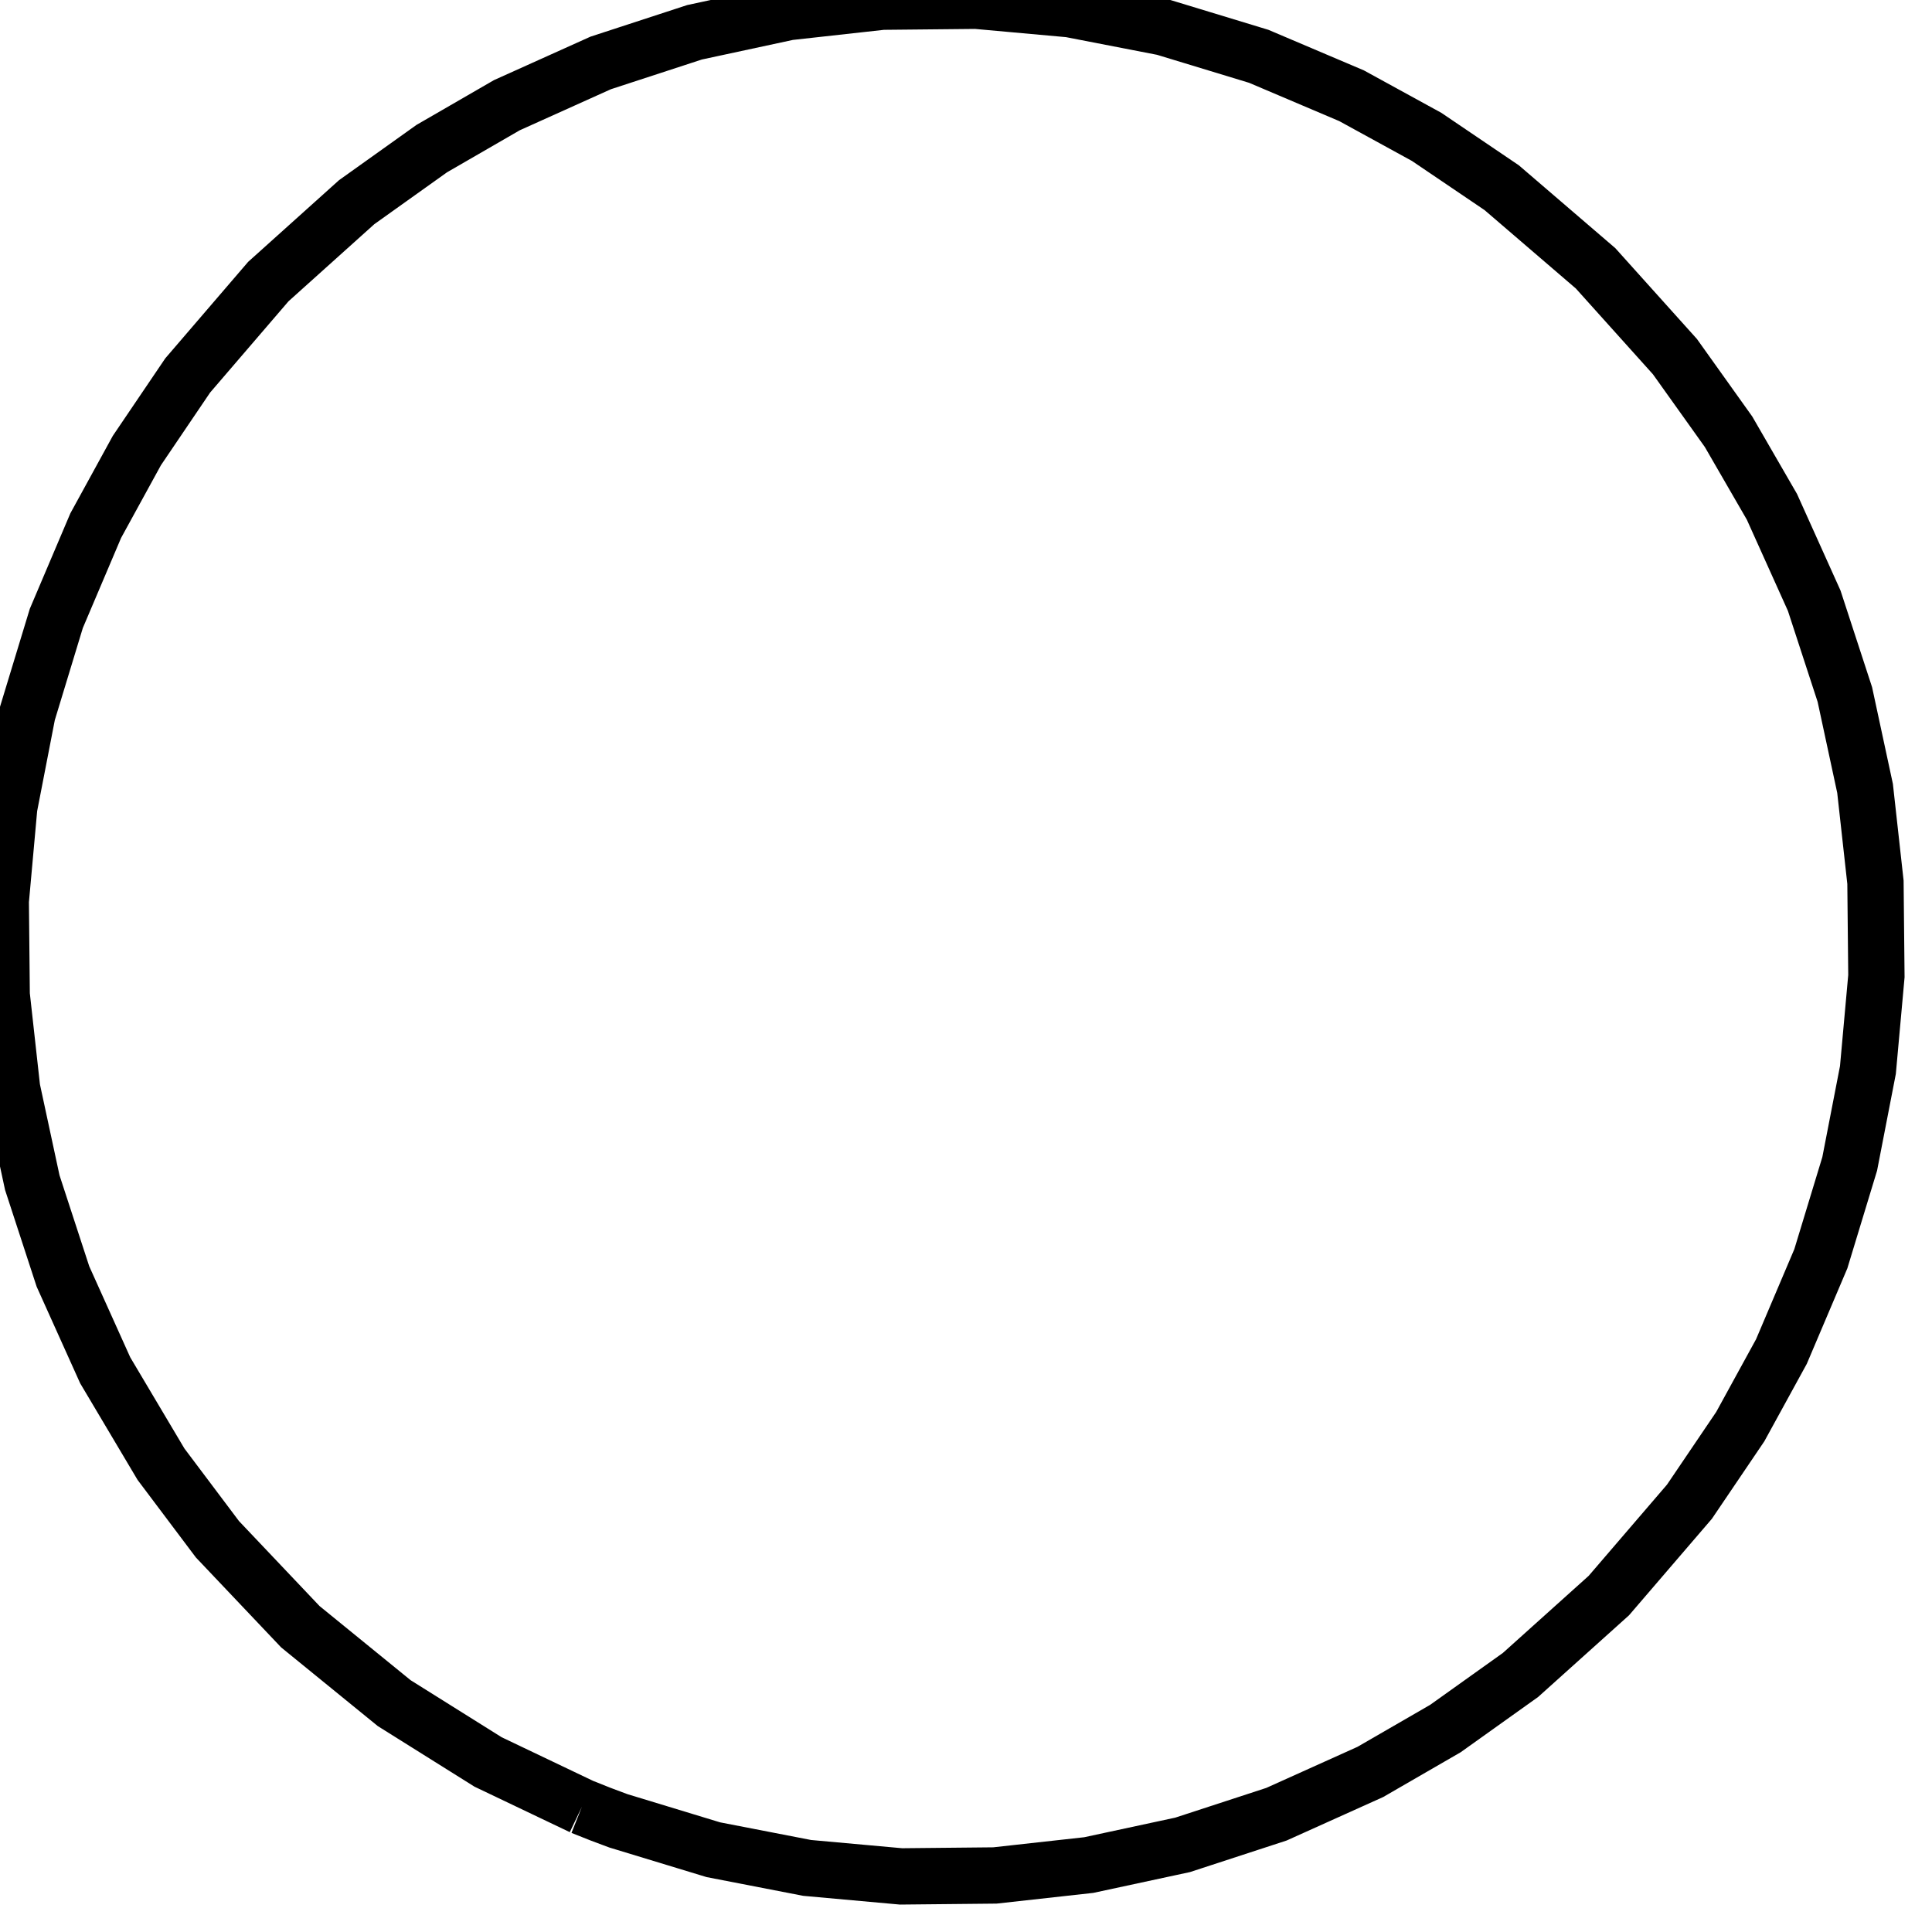
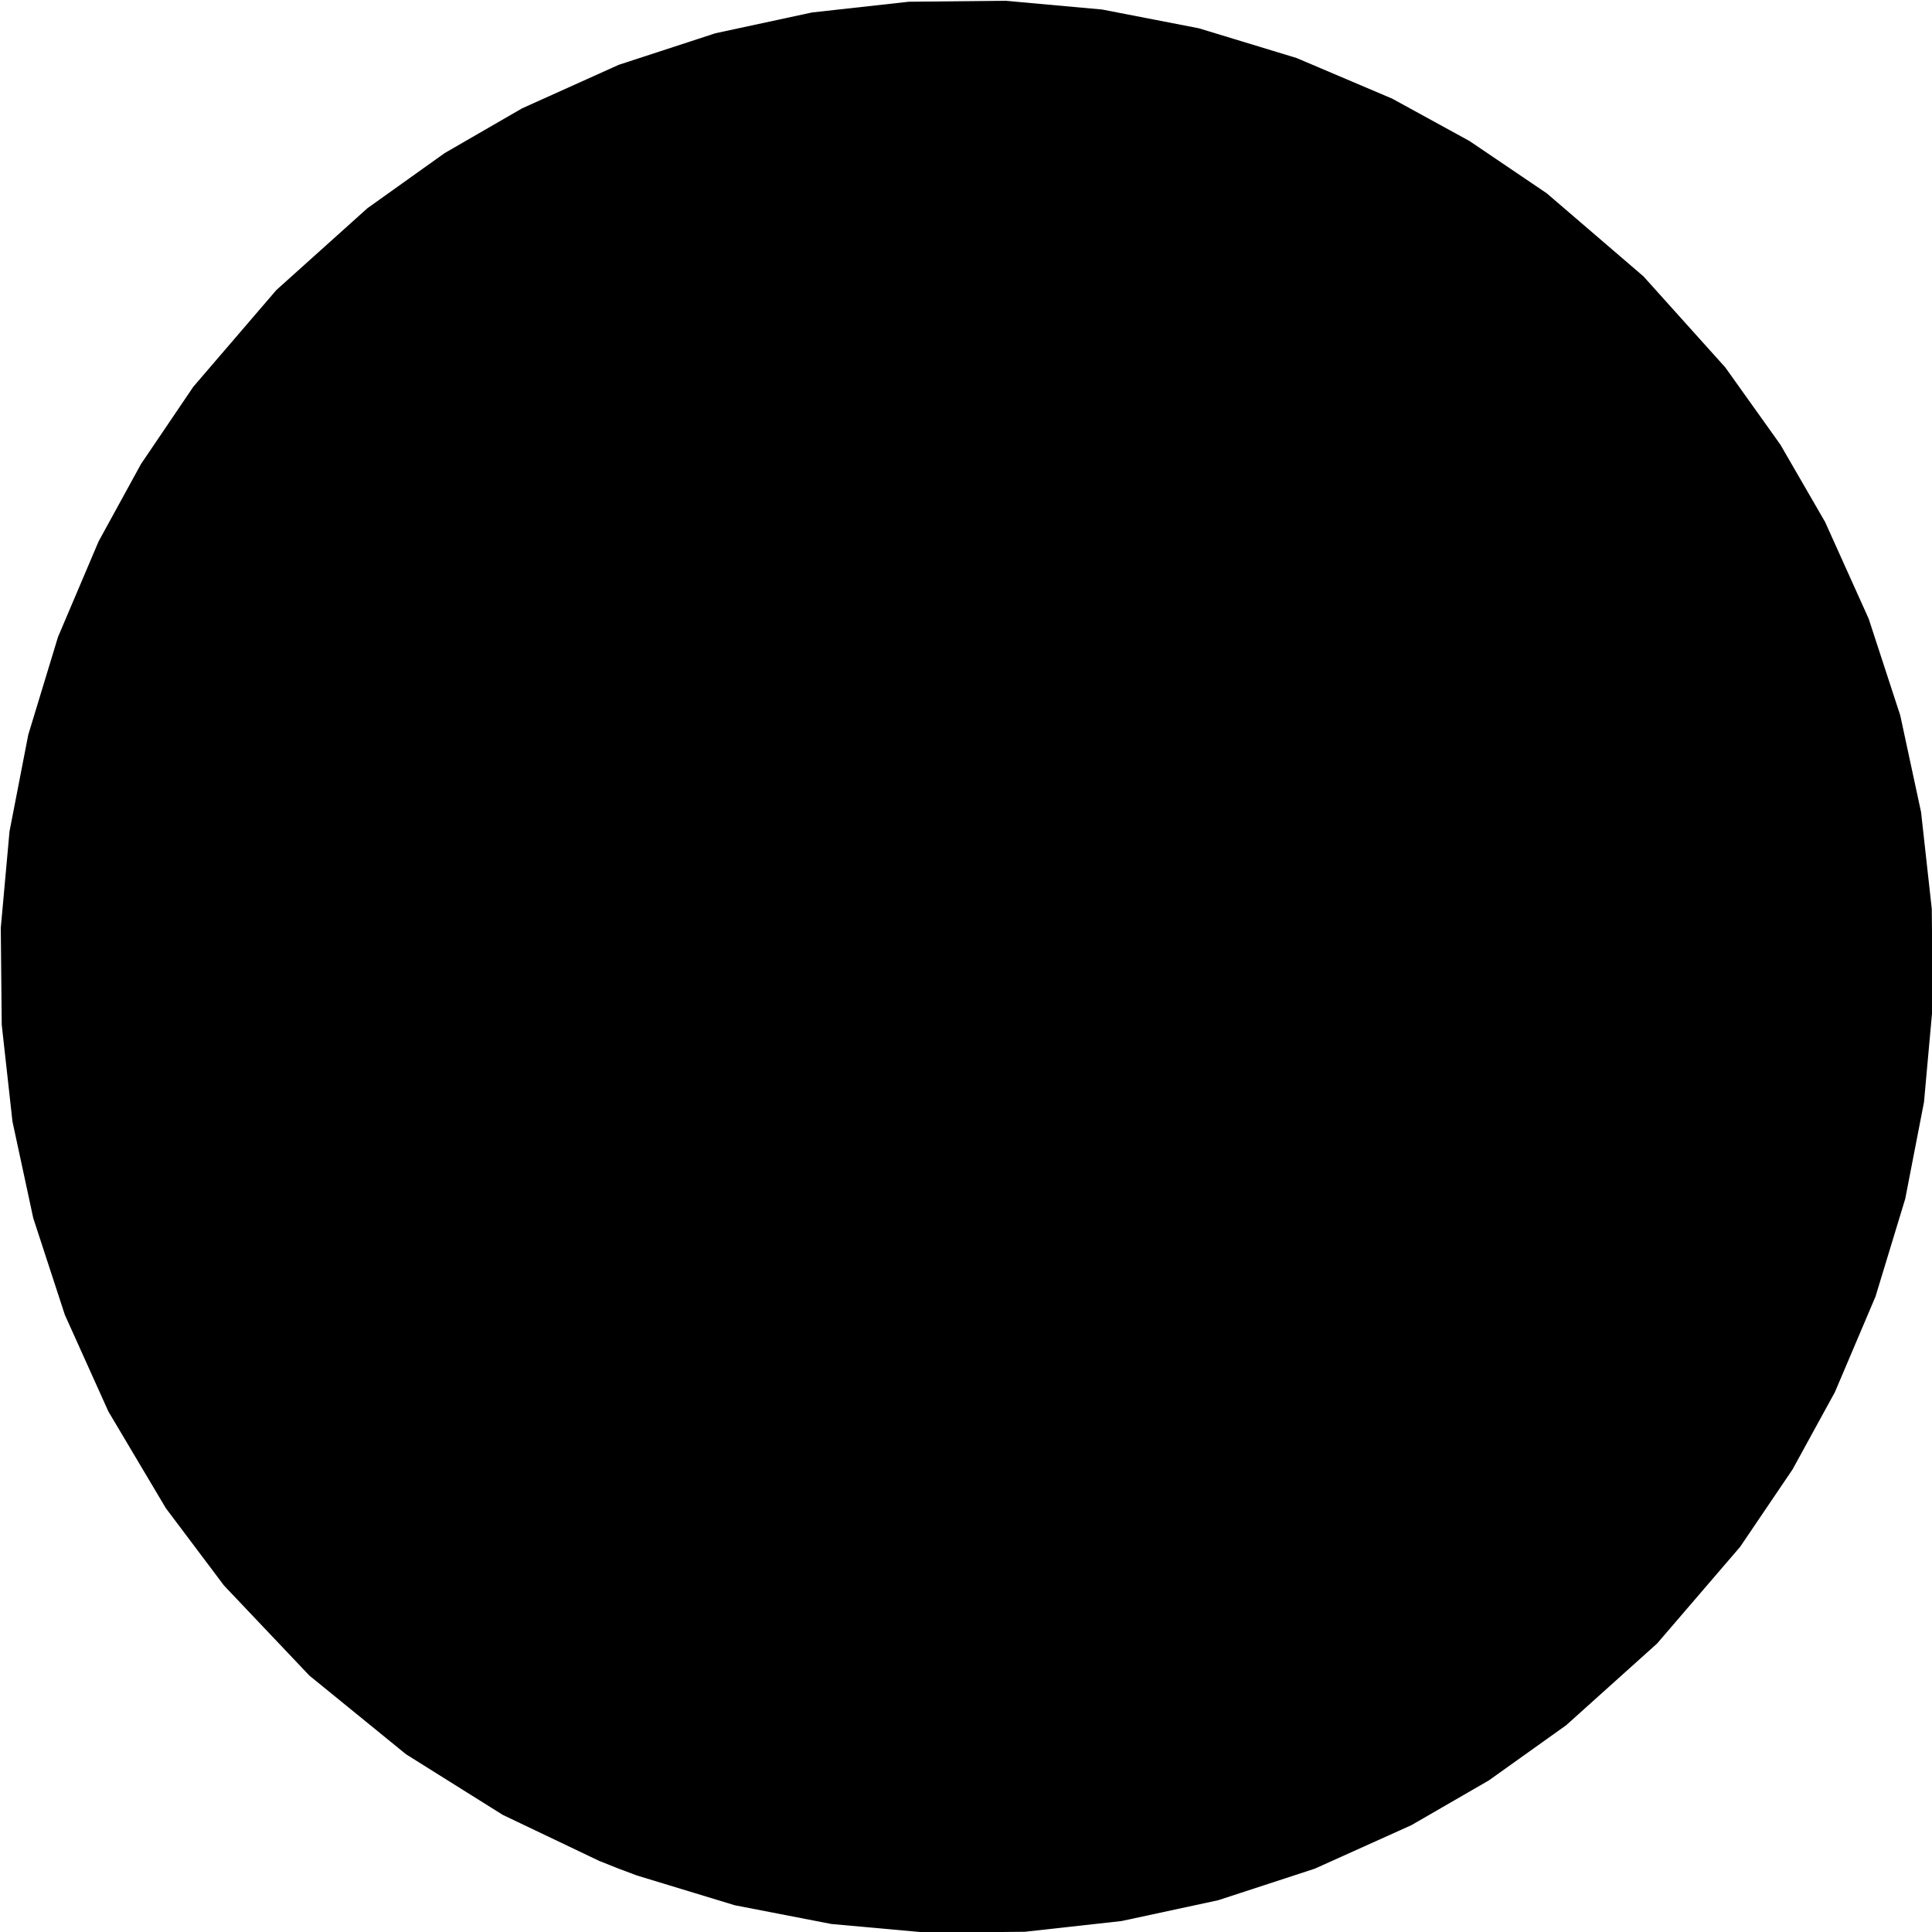
<svg xmlns="http://www.w3.org/2000/svg">
-   <path d="M31,96.249 L26,93.863 L21,90.73 L16,86.659 L11.583,82 L8.576,78 L5.605,73 L3.353,68 L1.72,63 L0.644,58 L0.09,53 L0.04,48 L0.492,43 L1.462,38 L3,32.943 L5.1,28 L7.292,24 L10,20 L14.294,15 L19,10.771 L23,7.917 L27,5.605 L32,3.353 L37,1.72 L42,0.644 L47,0.09 L52,0.04 L57,0.492 L62,1.462 L67.057,3 L72,5.1 L76,7.292 L80,10 L85,14.294 L89.229,19 L92.083,23 L94.395,27 L96.647,32 L98.28,37 L99.356,42 L99.91,47 L99.96,52 L99.508,57 L98.538,62 L97,67.057 L94.9,72 L92.708,76 L90,80 L85.706,85 L81,89.229 L77,92.083 L73,94.395 L68,96.647 L63,98.28 L58,99.356 L53,99.91 L48,99.96 L43,99.508 L38,98.538 L32.943,97 L32,96.647 L31,96.249" fill="none" stroke="black" stroke-width="3" />
+   <path d="M31,96.249 L32,96.647 L32.943,97 L38,98.538 L43,99.508 L48,99.96 L53,99.91 L58,99.356 L63,98.28 L68,96.647 L73,94.395 L77,92.083 L81,89.229 L85.706,85 L90,80 L92.708,76 L94.9,72 L97,67.057 L98.538,62 L99.508,57 L99.96,52 L99.91,47 L99.356,42 L98.28,37 L96.647,32 L94.395,27 L92.083,23 L89.229,19 L85,14.294 L80,10 L76,7.292 L72,5.1 L67.057,3 L62,1.462 L57,0.492 L52,0.04 L47,0.09 L42,0.644 L37,1.72 L32,3.353 L27,5.605 L23,7.917 L19,10.771 L14.294,15 L10,20 L7.292,24 L5.1,28 L3,32.943 L1.462,38 L0.492,43 L0.04,48 L0.09,53 L0.644,58 L1.72,63 L3.353,68 L5.605,73 L8.576,78 L11.583,82 L16,86.659 L21,90.73 L26,93.863 L31,96.249 " />
</svg>
